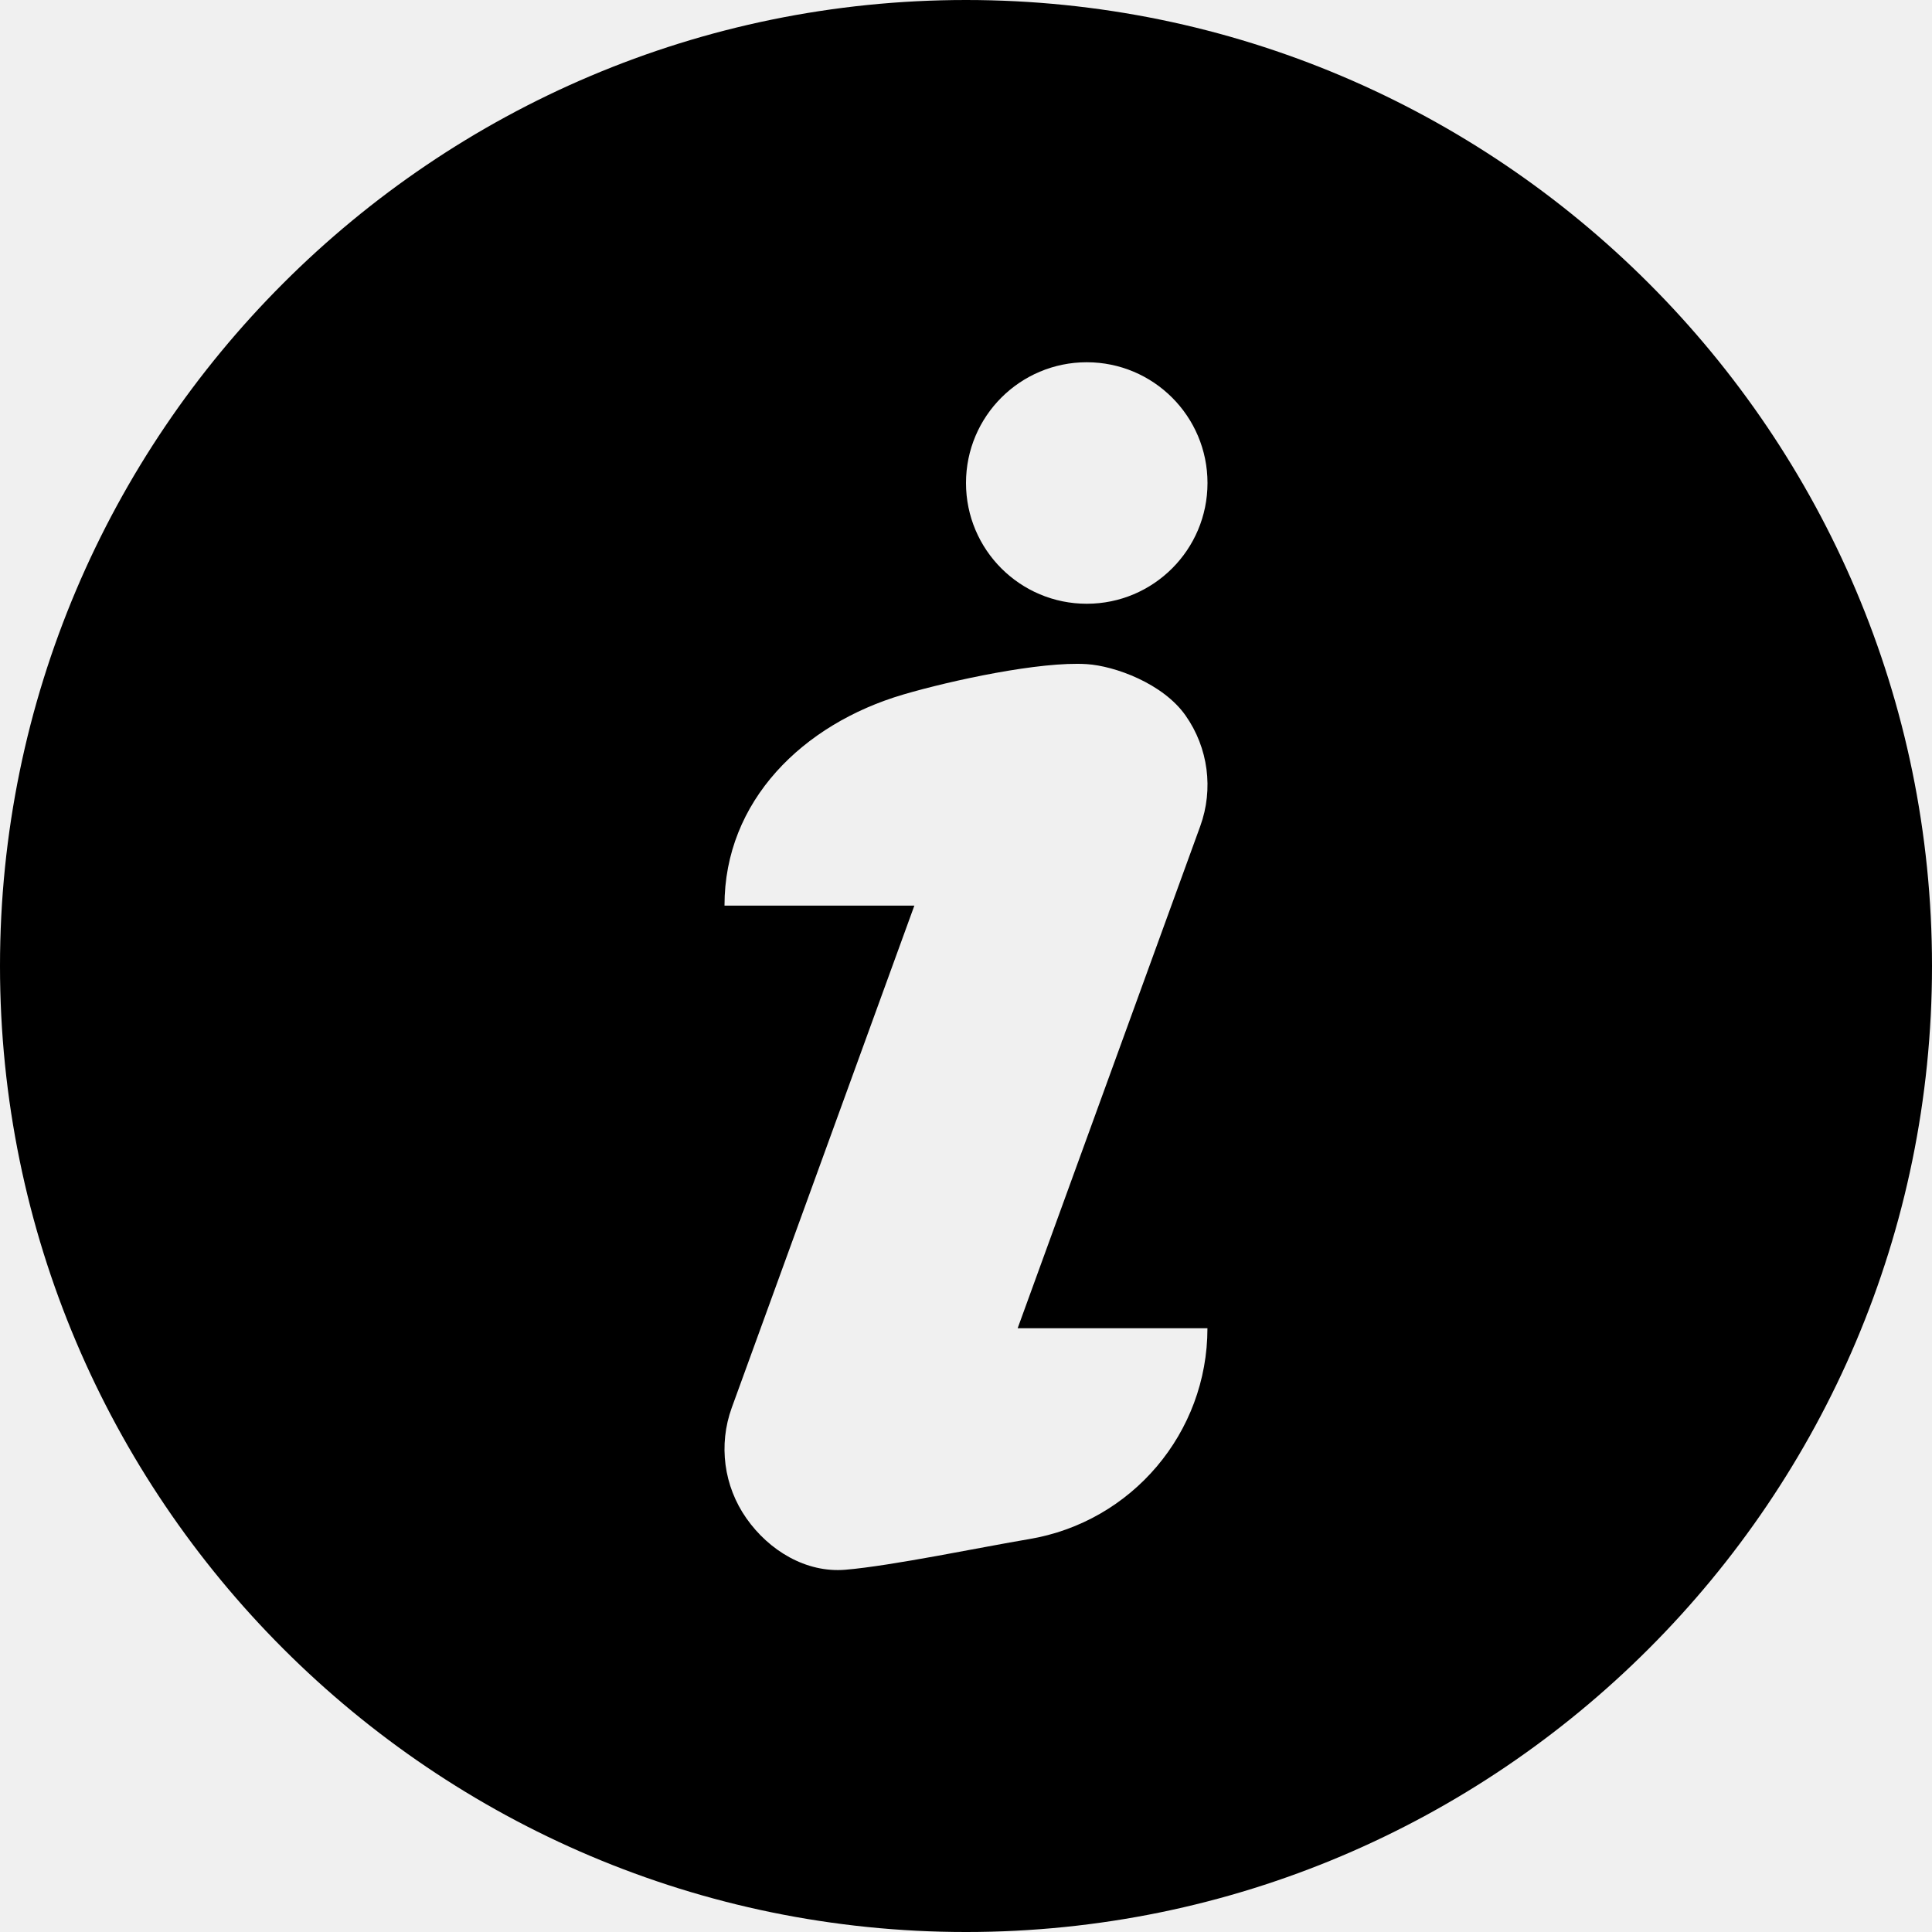
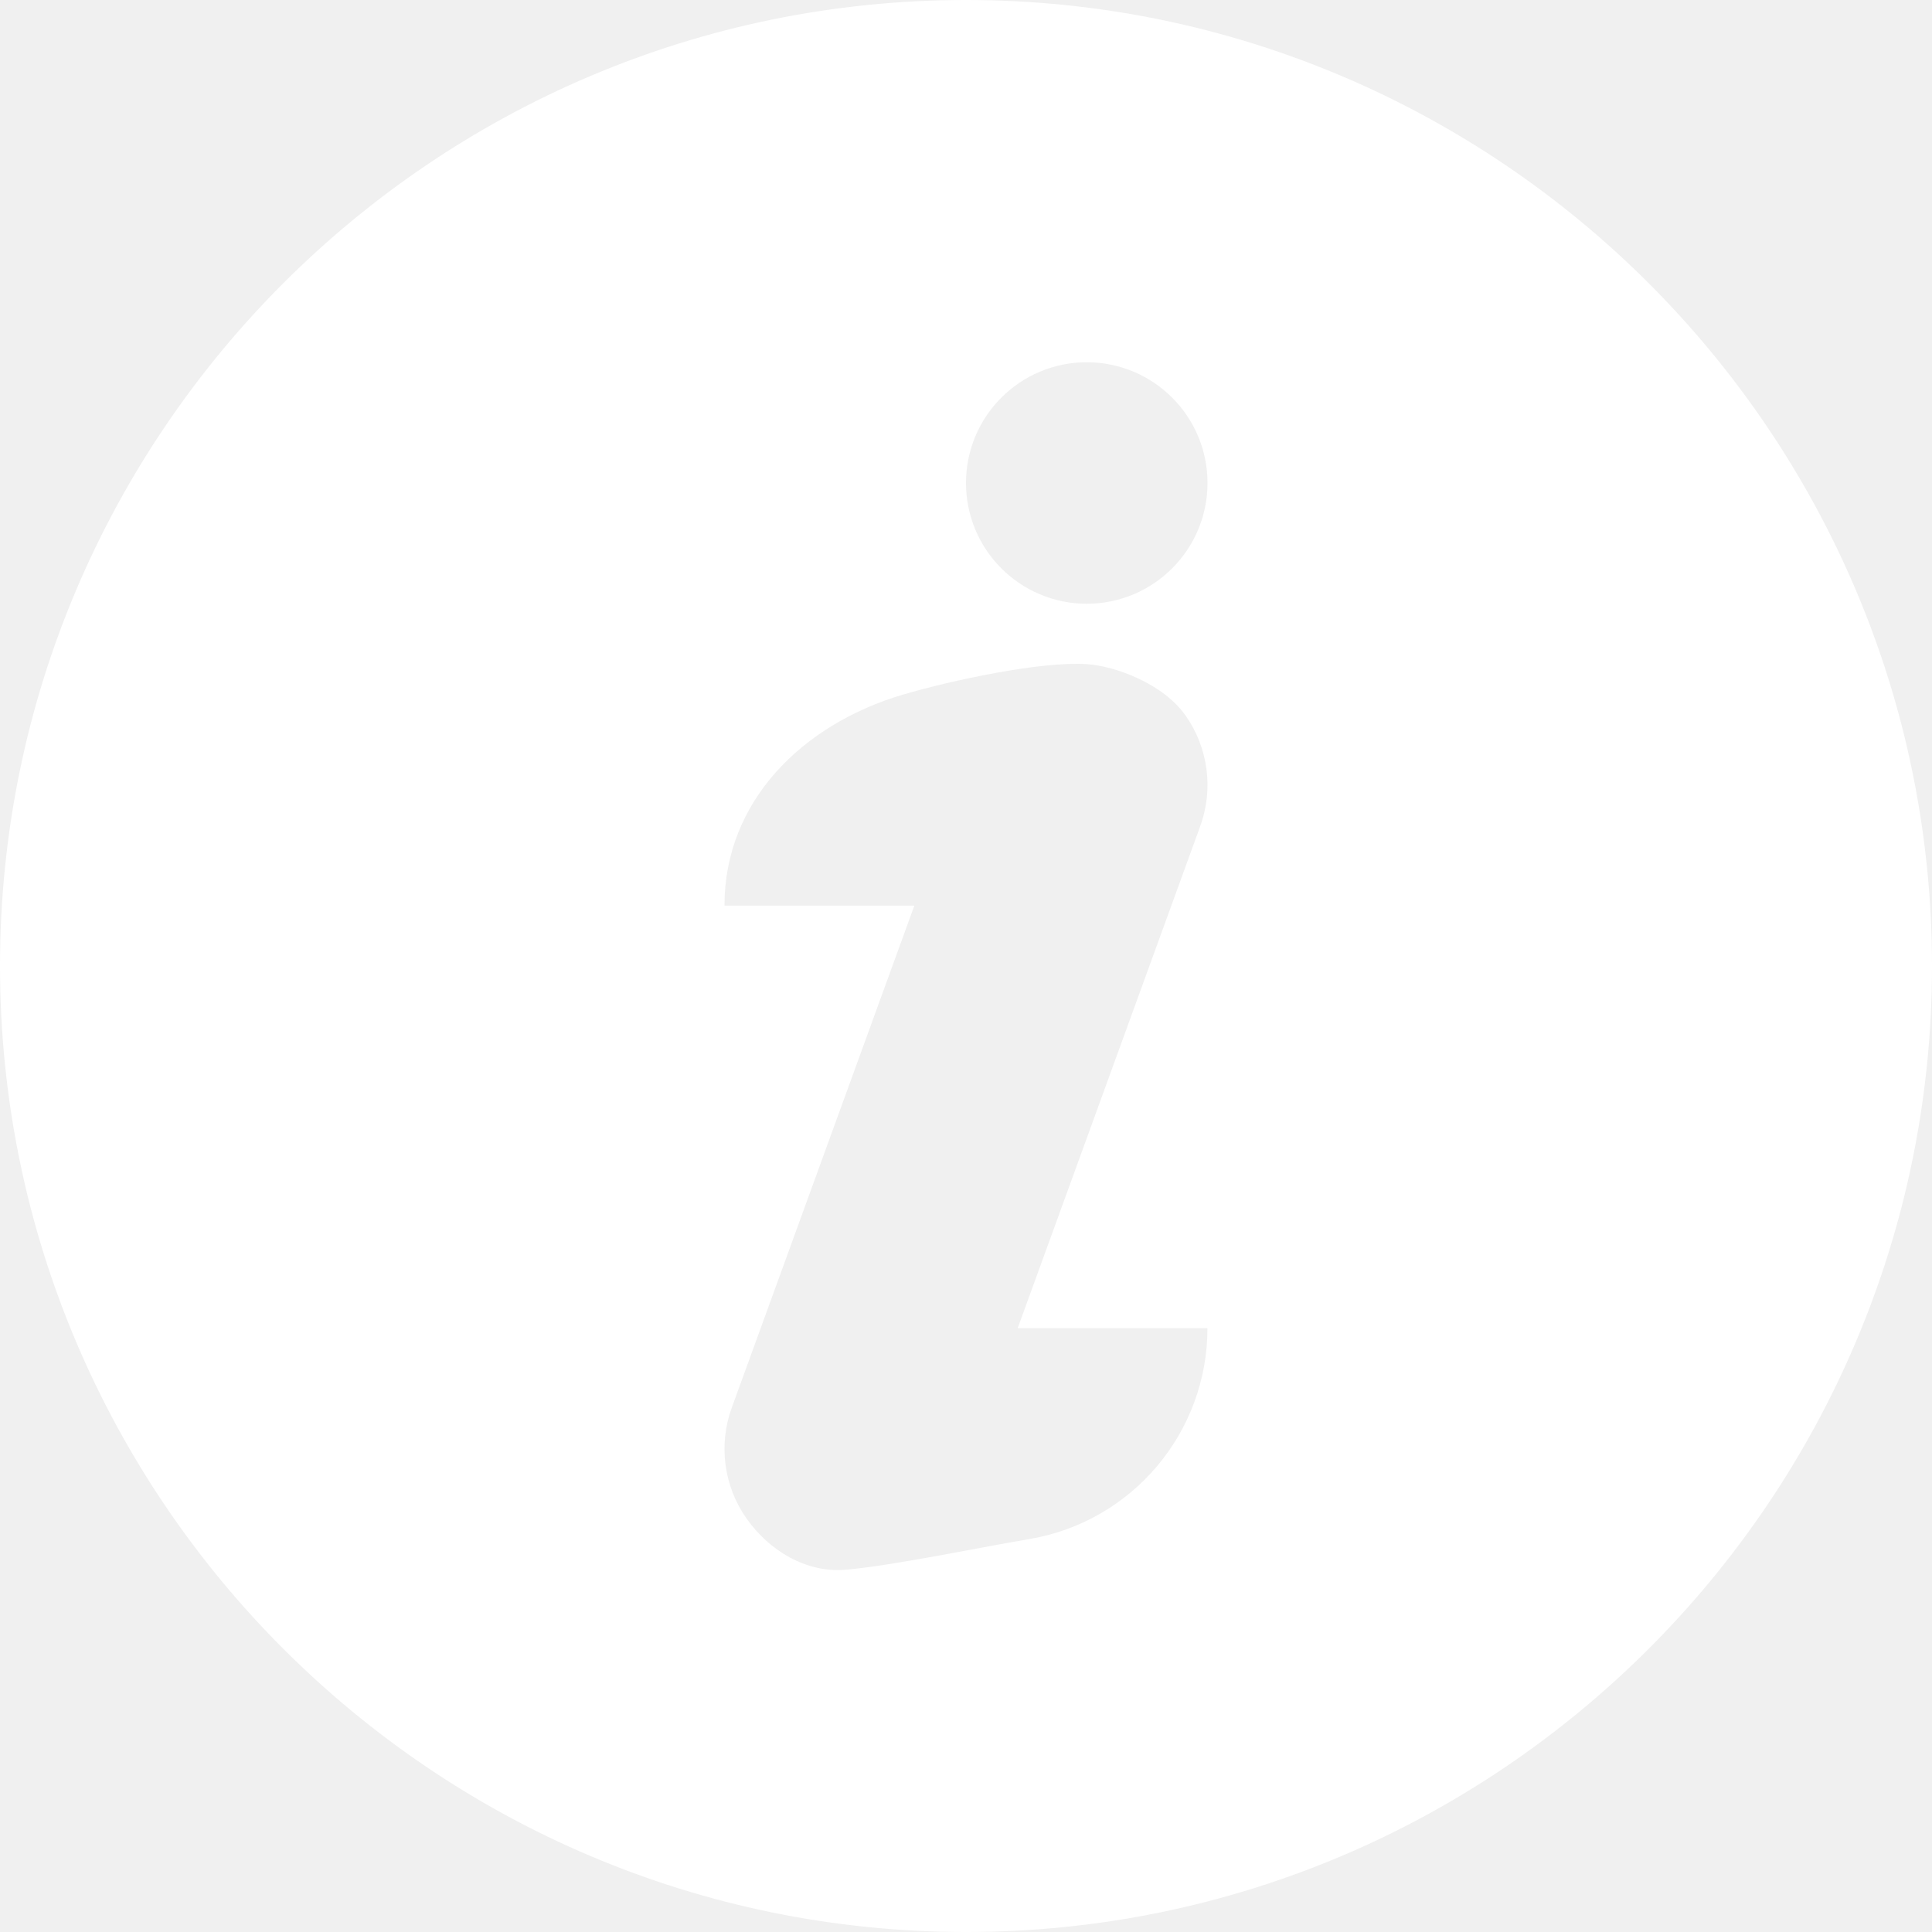
<svg xmlns="http://www.w3.org/2000/svg" id="Capa_1" enable-background="new 0 0 524.235 524.235" height="512" viewBox="0 0 524.235 524.235" width="512">
-   <path d="m262.118 0c-144.53 0-262.118 117.588-262.118 262.118s117.588 262.118 262.118 262.118 262.118-117.588 262.118-262.118-117.589-262.118-262.118-262.118zm17.05 417.639c-12.453 2.076-37.232 7.261-49.815 8.303-10.651.882-20.702-5.215-26.829-13.967-6.143-8.751-7.615-19.95-3.968-29.997l49.547-136.242h-51.515c-.044-28.389 21.25-49.263 48.485-57.274 12.997-3.824 37.212-9.057 49.809-8.255 7.547.48 20.702 5.215 26.829 13.967 6.143 8.751 7.615 19.95 3.968 29.997l-49.547 136.242h51.499c.01 28.356-20.49 52.564-48.463 57.226zm15.714-253.815c-18.096 0-32.765-14.671-32.765-32.765 0-18.096 14.669-32.765 32.765-32.765s32.765 14.669 32.765 32.765c0 18.095-14.668 32.765-32.765 32.765z" />
+   <path style="fill: white" d="m262.118 0c-144.53 0-262.118 117.588-262.118 262.118s117.588 262.118 262.118 262.118 262.118-117.588 262.118-262.118-117.589-262.118-262.118-262.118zm17.05 417.639c-12.453 2.076-37.232 7.261-49.815 8.303-10.651.882-20.702-5.215-26.829-13.967-6.143-8.751-7.615-19.95-3.968-29.997l49.547-136.242h-51.515c-.044-28.389 21.25-49.263 48.485-57.274 12.997-3.824 37.212-9.057 49.809-8.255 7.547.48 20.702 5.215 26.829 13.967 6.143 8.751 7.615 19.95 3.968 29.997l-49.547 136.242h51.499c.01 28.356-20.49 52.564-48.463 57.226zm15.714-253.815c-18.096 0-32.765-14.671-32.765-32.765 0-18.096 14.669-32.765 32.765-32.765s32.765 14.669 32.765 32.765c0 18.095-14.668 32.765-32.765 32.765z" />
</svg>
